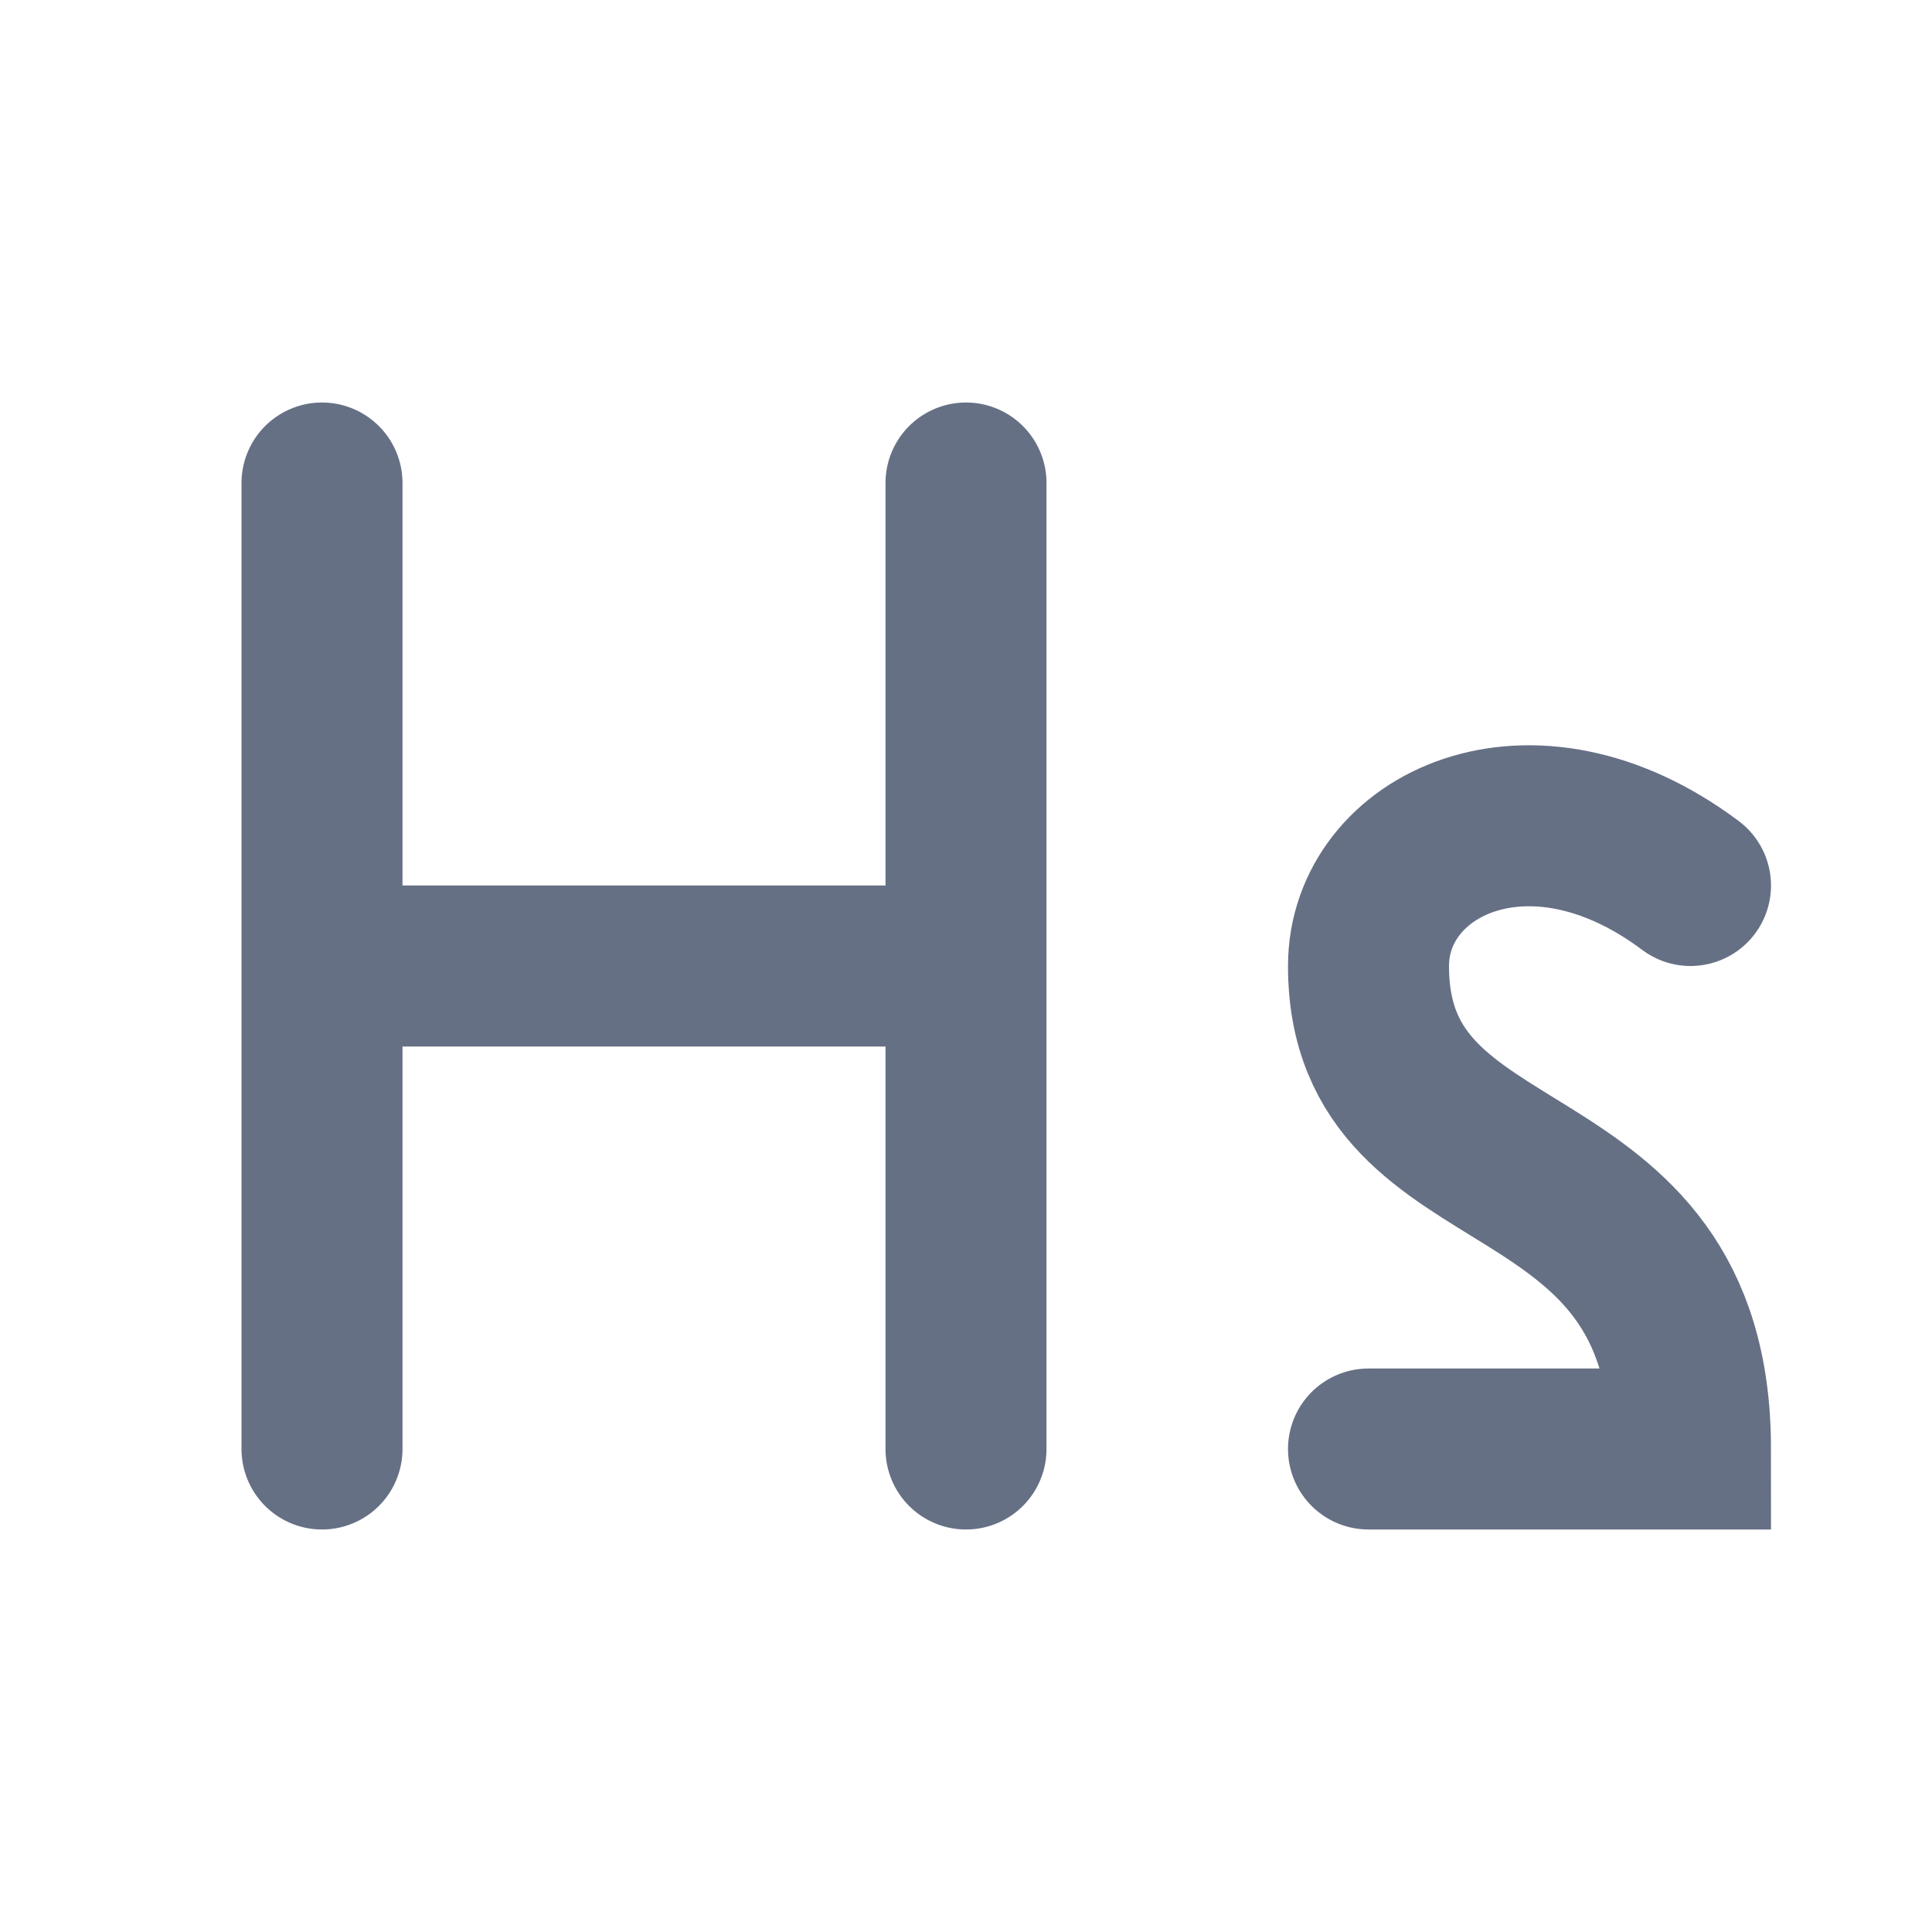
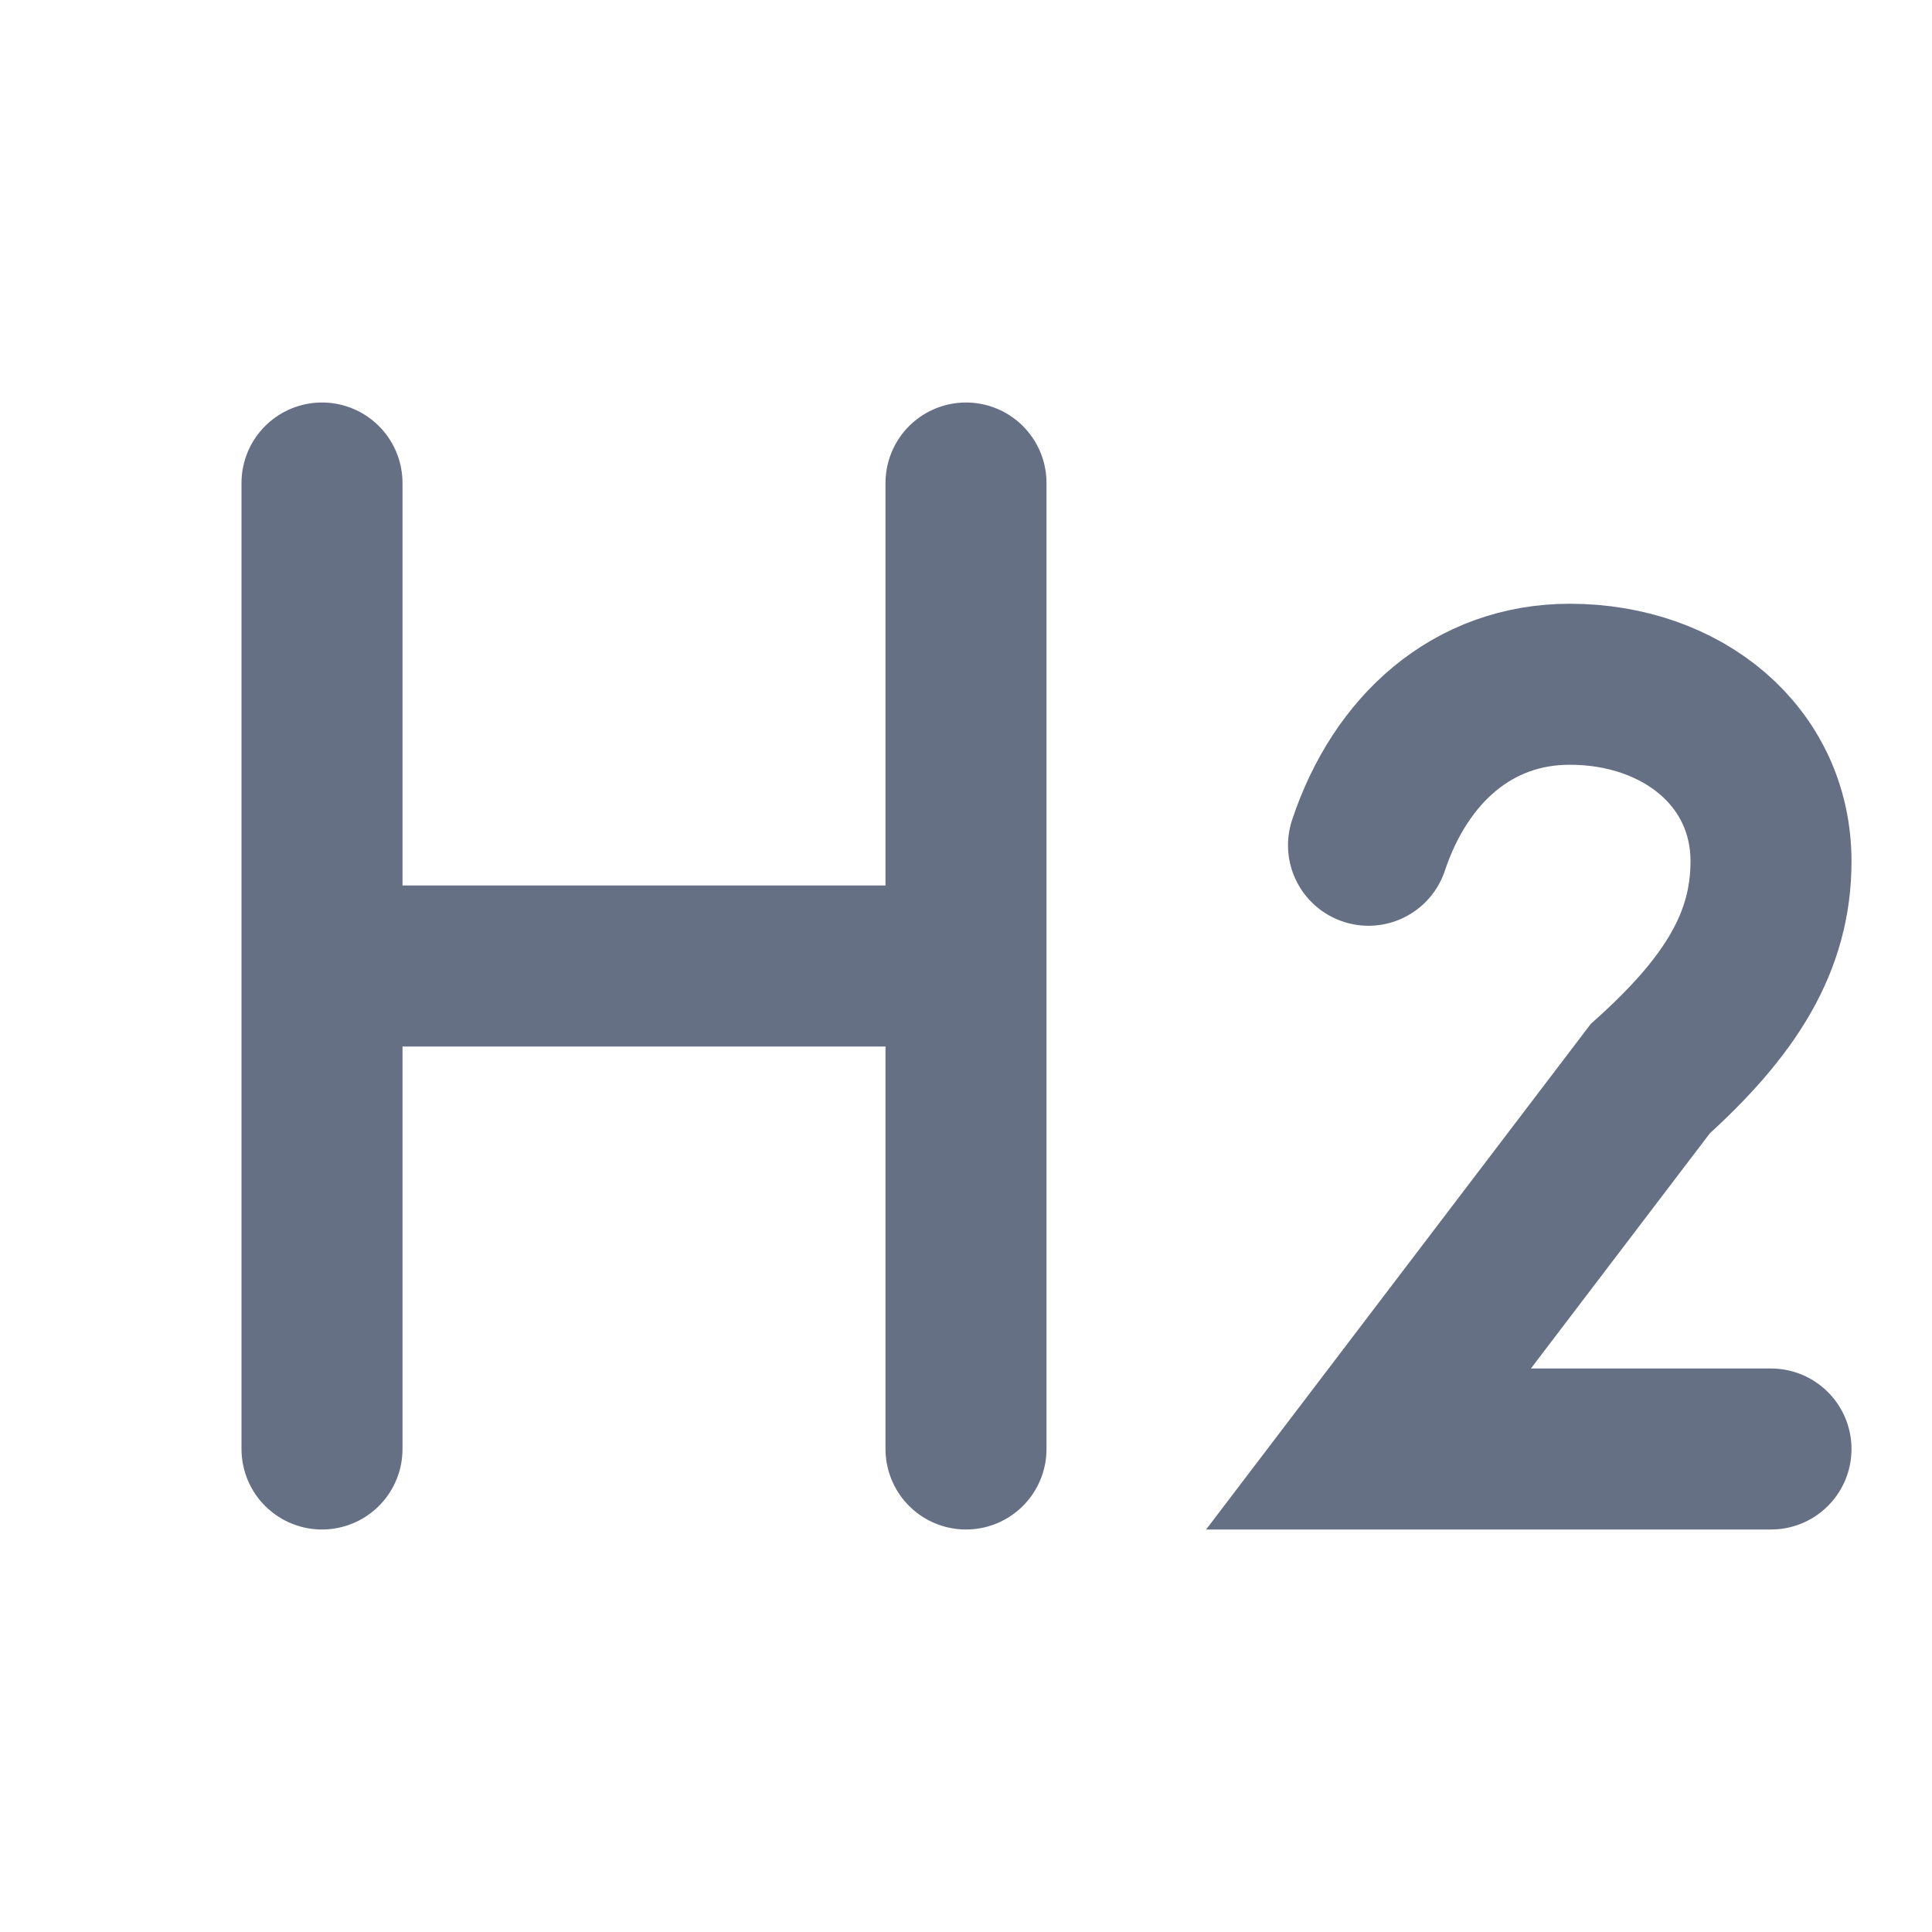
<svg xmlns="http://www.w3.org/2000/svg" viewBox="0 0 24 24" fill="none" stroke="#667085" stroke-width="2" stroke-linecap="round">
-   <path d="M4 6v12M4 12h8M12 6v12M17 18h4c0-4-4-3-4-6 0-1.5 2-2.5 4-1" />
+   <path d="M4 6v12M4 12h8M12 6v12M17 10.5c.4-1.2 1.3-2 2.5-2 1.4 0 2.5.9 2.5 2.2 0 1-.5 1.8-1.5 2.7L17 18h5" />
</svg>
